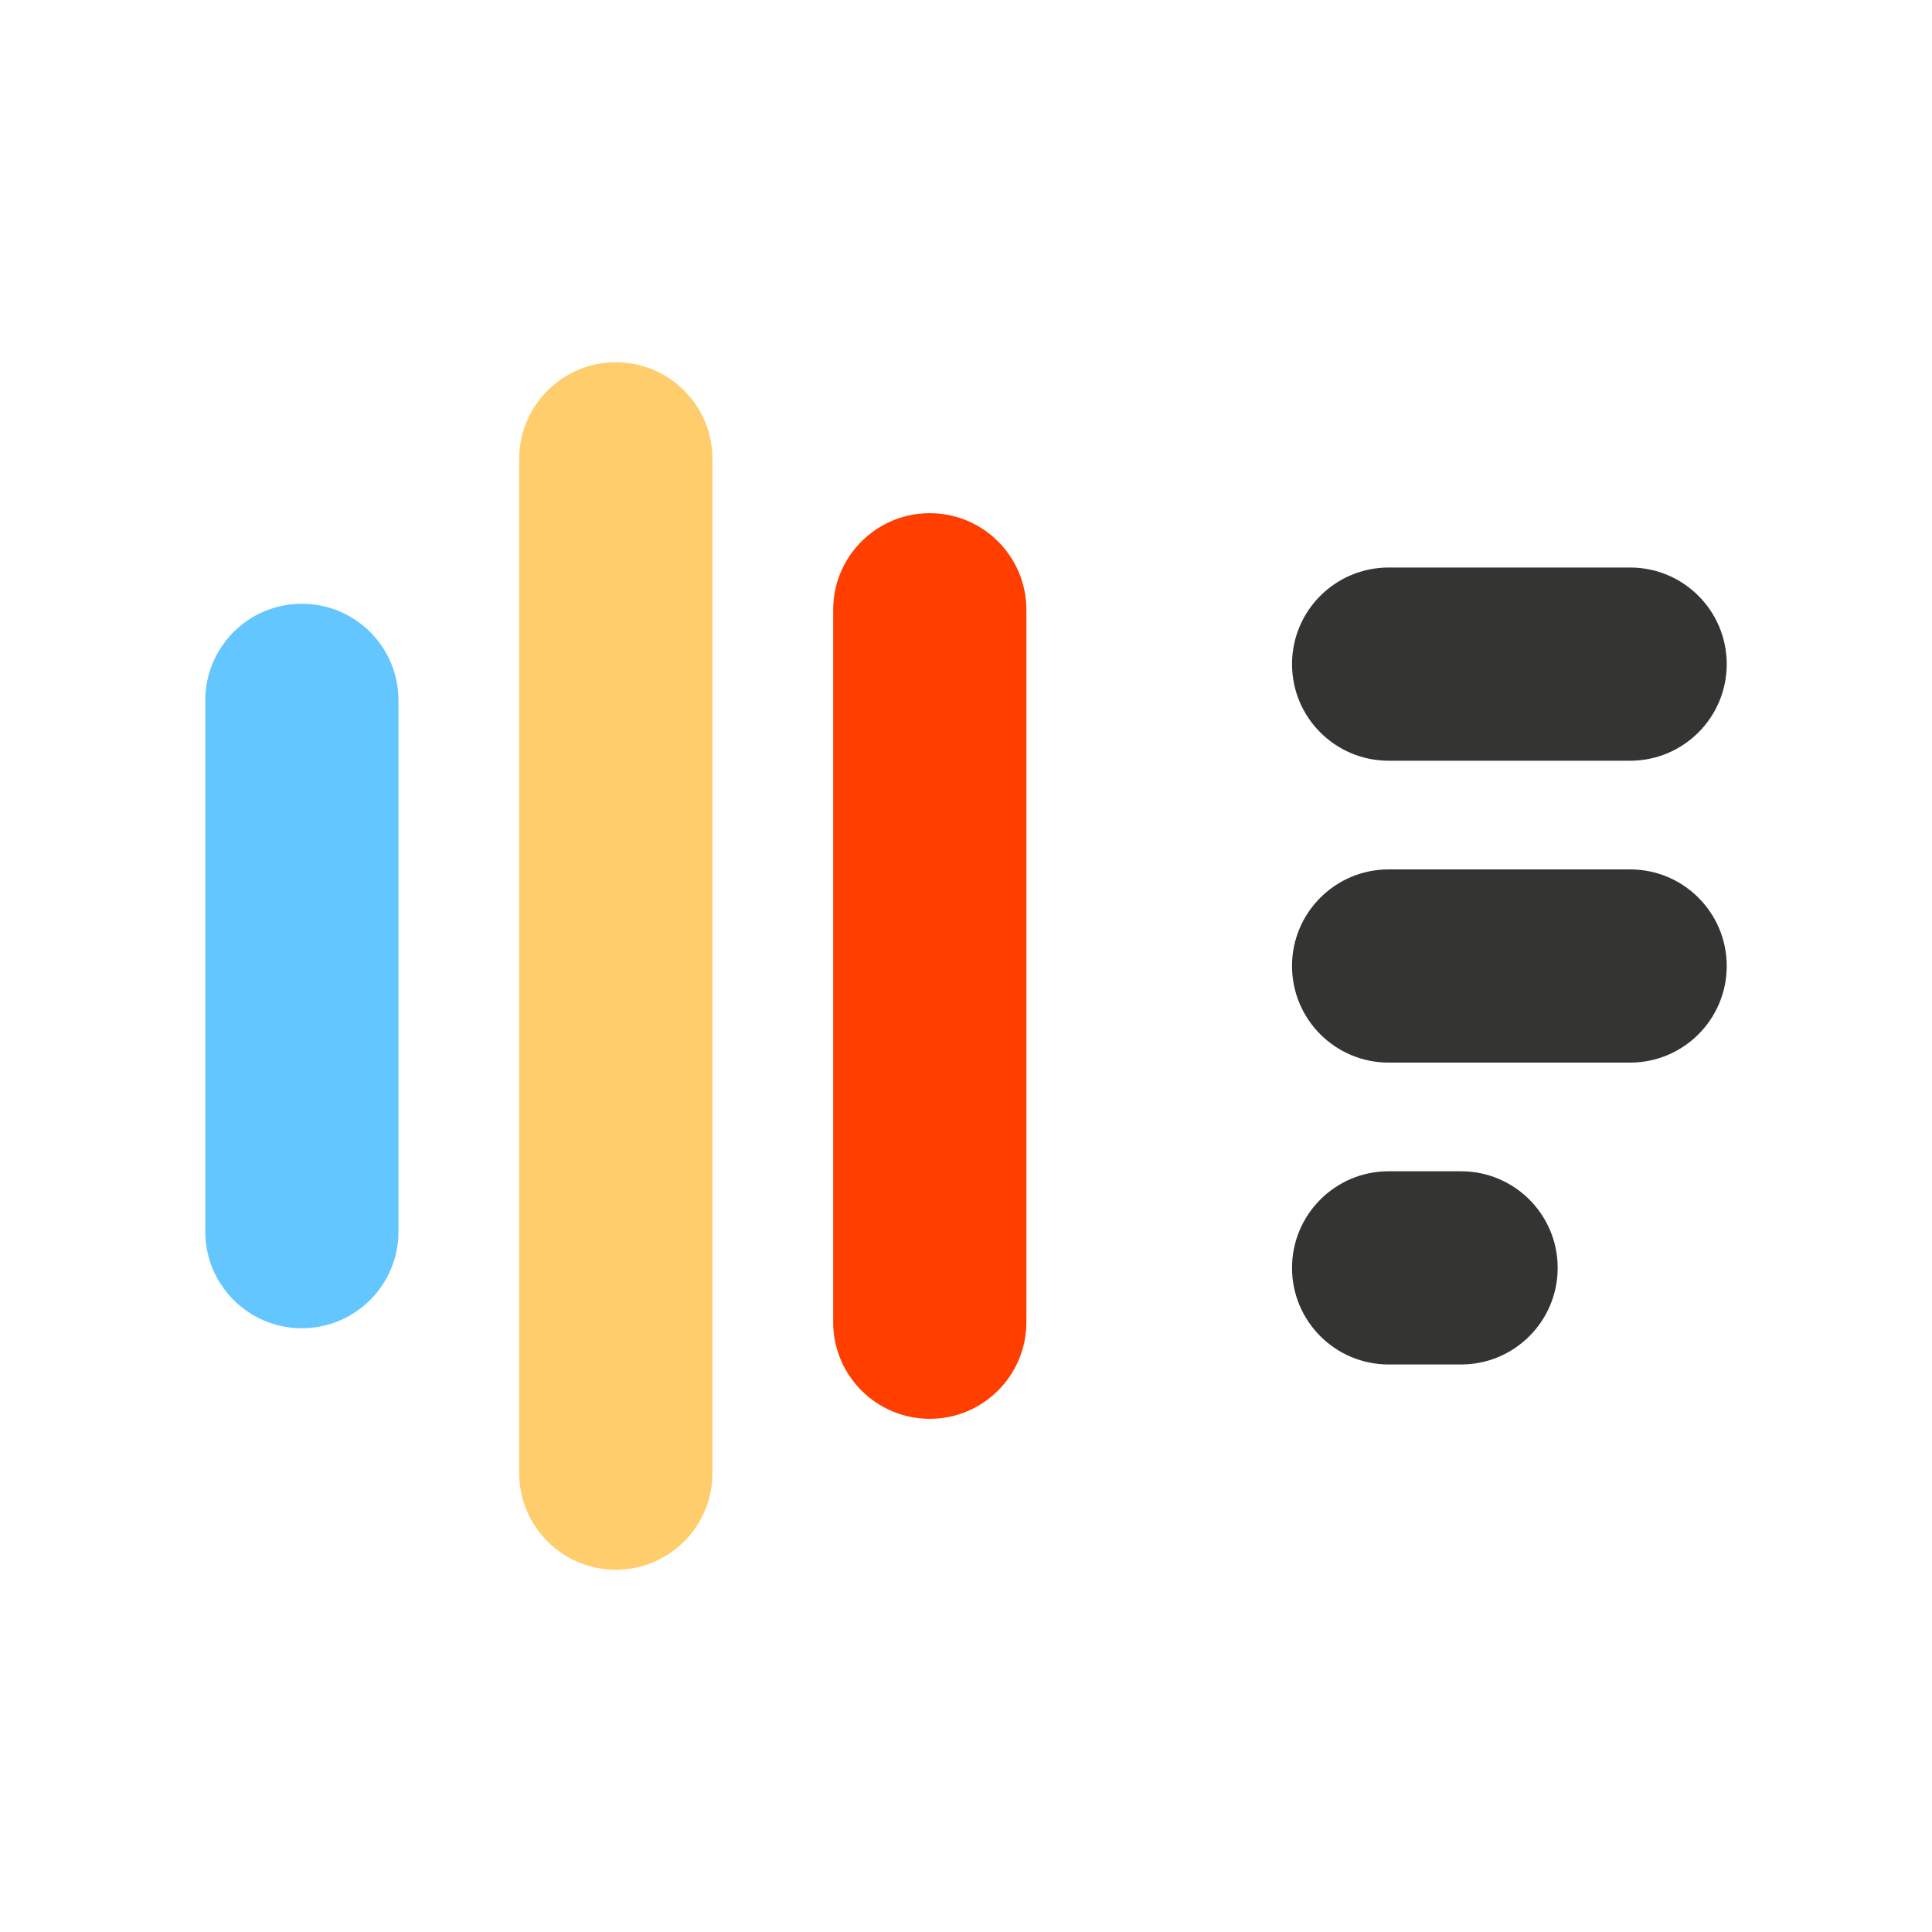
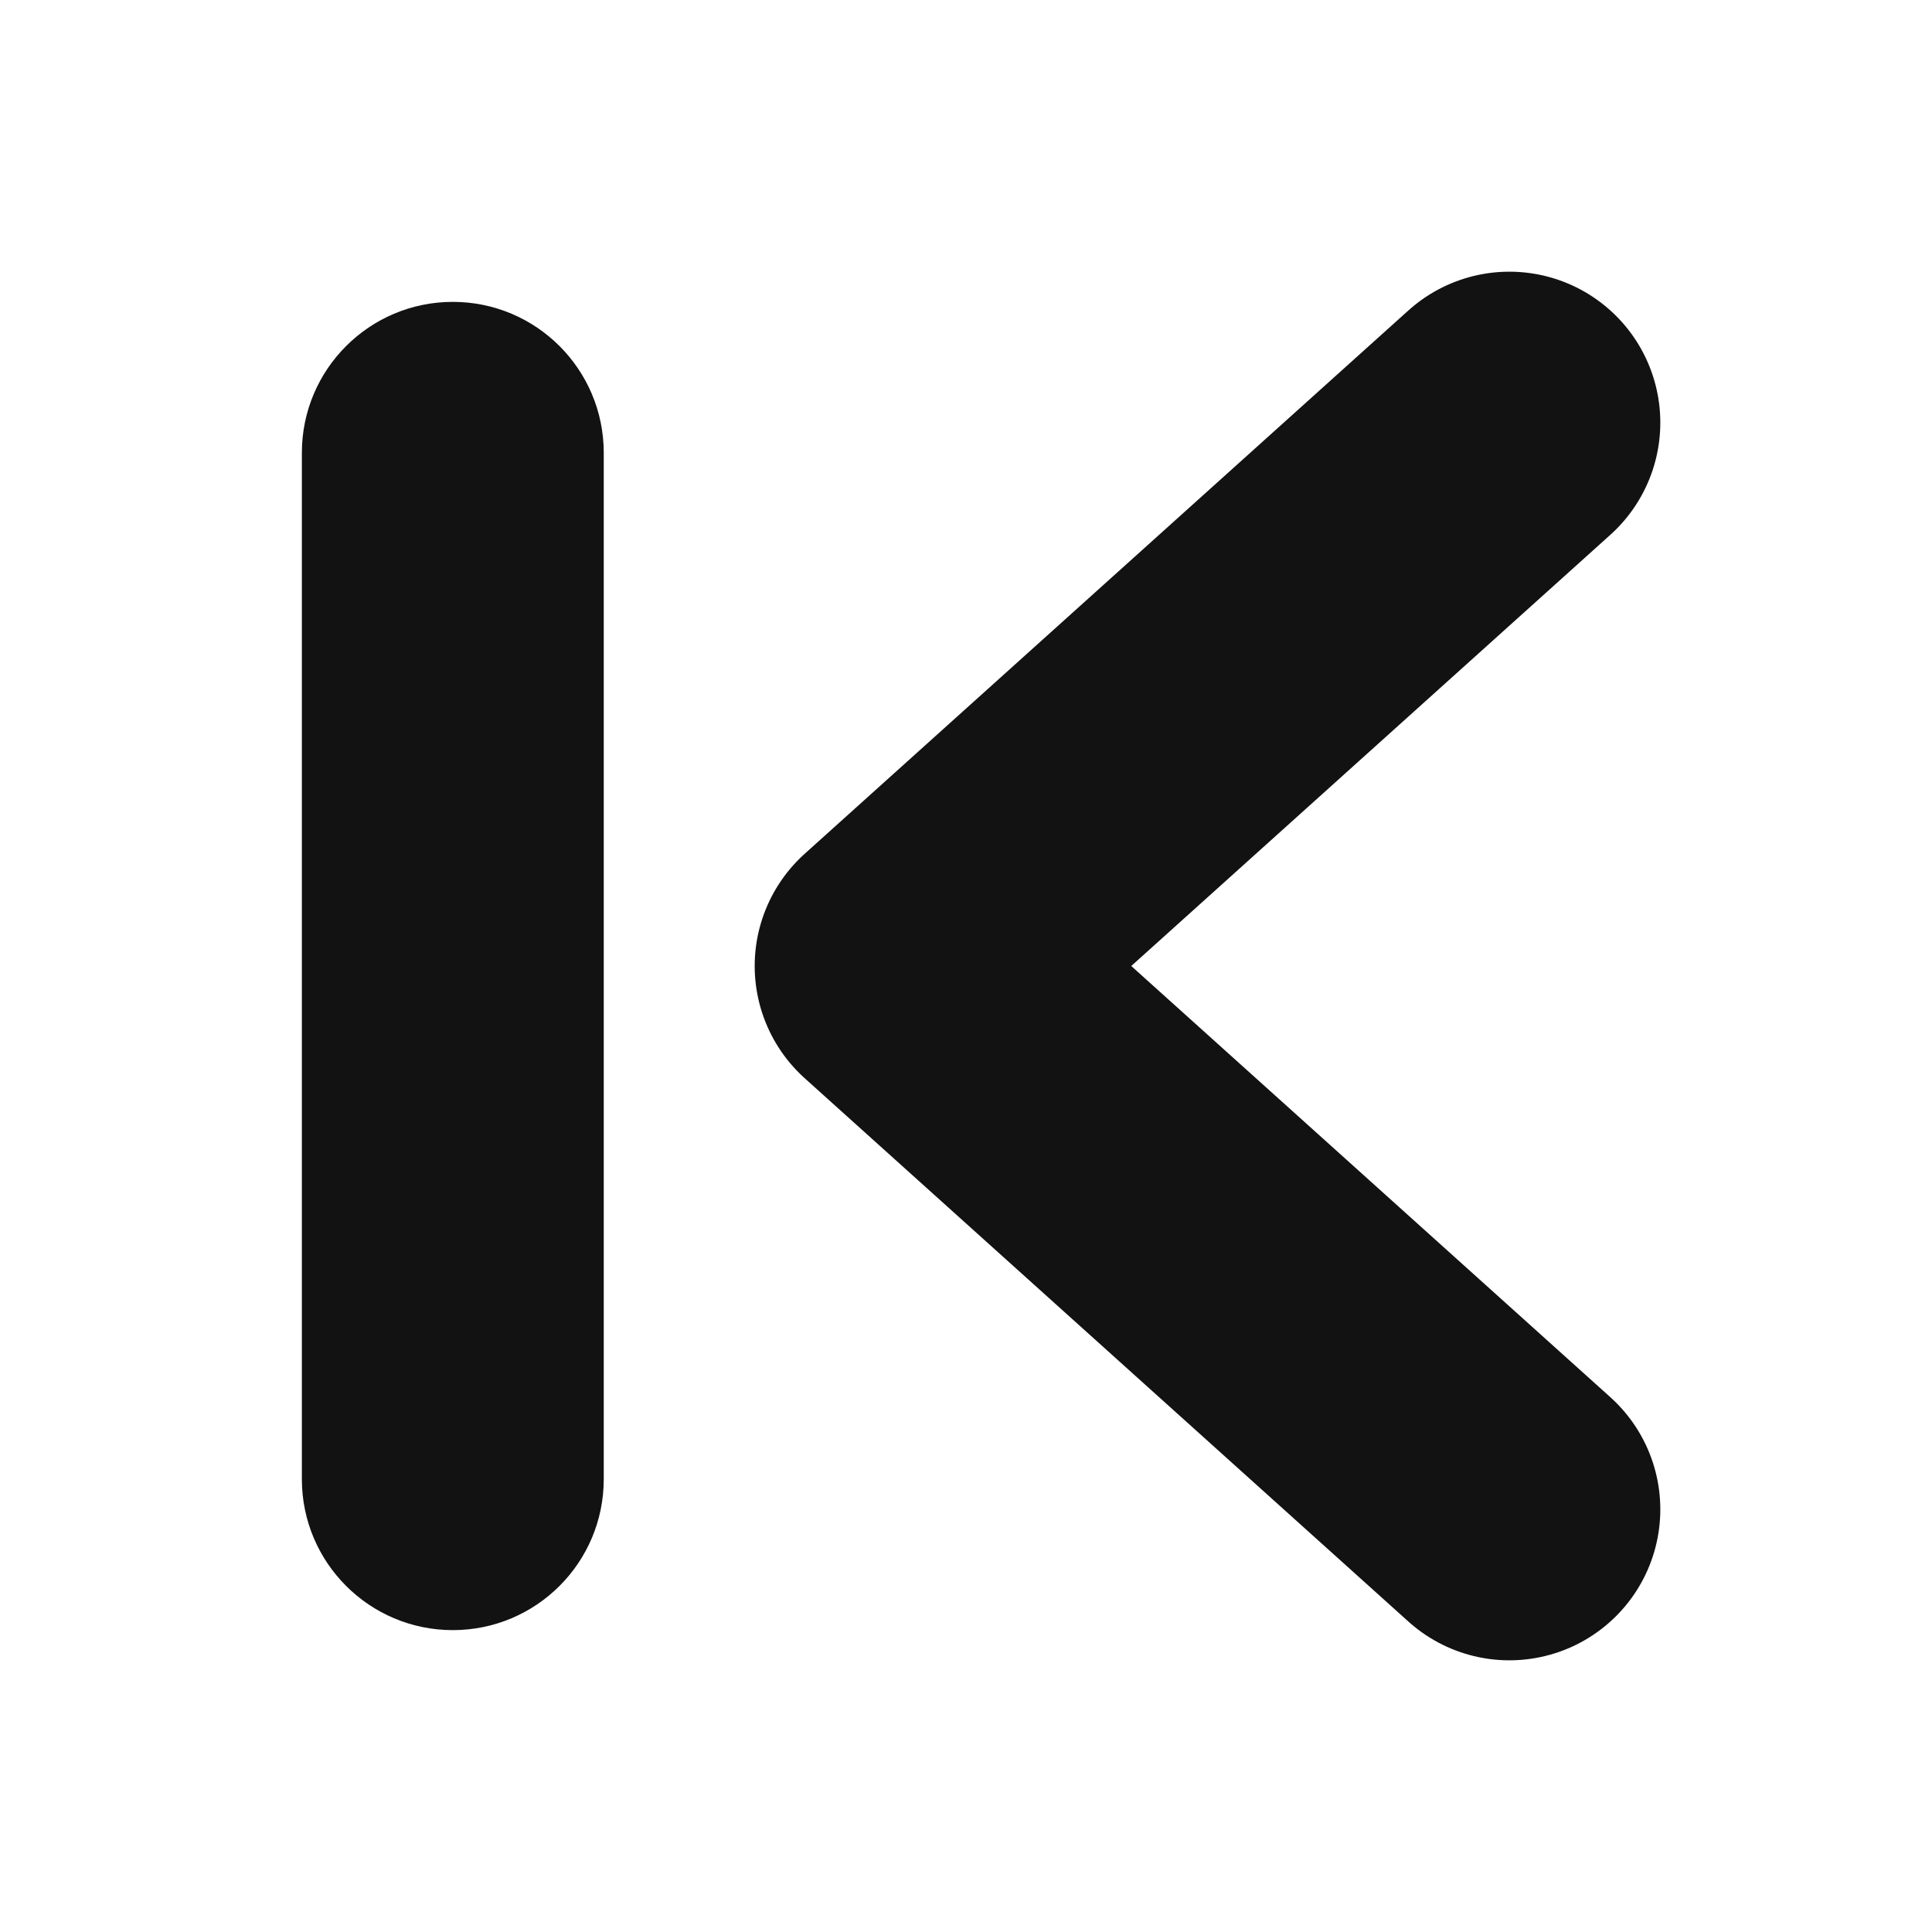
- <svg xmlns="http://www.w3.org/2000/svg" viewBox="0 0 32 32" width="32" height="32" fill="none" role="img" aria-label="Kivo">
-   <rect x="3.4" y="10" width="3.2" height="12" rx="1.6" fill="#64C6FF" />
-   <rect x="8.6" y="6" width="3.2" height="20" rx="1.6" fill="#FFCD6C" />
-   <rect x="13.8" y="8.5" width="3.2" height="15" rx="1.6" fill="#FF3E00" />
-   <rect x="21.4" y="9.4" width="7.2" height="3.2" rx="1.6" fill="#343433" />
-   <rect x="21.4" y="14.4" width="7.2" height="3.2" rx="1.6" fill="#343433" />
-   <rect x="21.4" y="19.4" width="4.4" height="3.2" rx="1.6" fill="#343433" />
+ <svg xmlns="http://www.w3.org/2000/svg" viewBox="0 0 32 32" width="32" height="32" role="img" aria-label="Kivo">
+   <rect x="5" y="5" width="5" height="22" rx="2.5" fill="#121212" />
+   <path d="M25 7L15 16L25 25" fill="none" stroke="#121212" stroke-width="5" stroke-linecap="round" stroke-linejoin="round" />
</svg>
